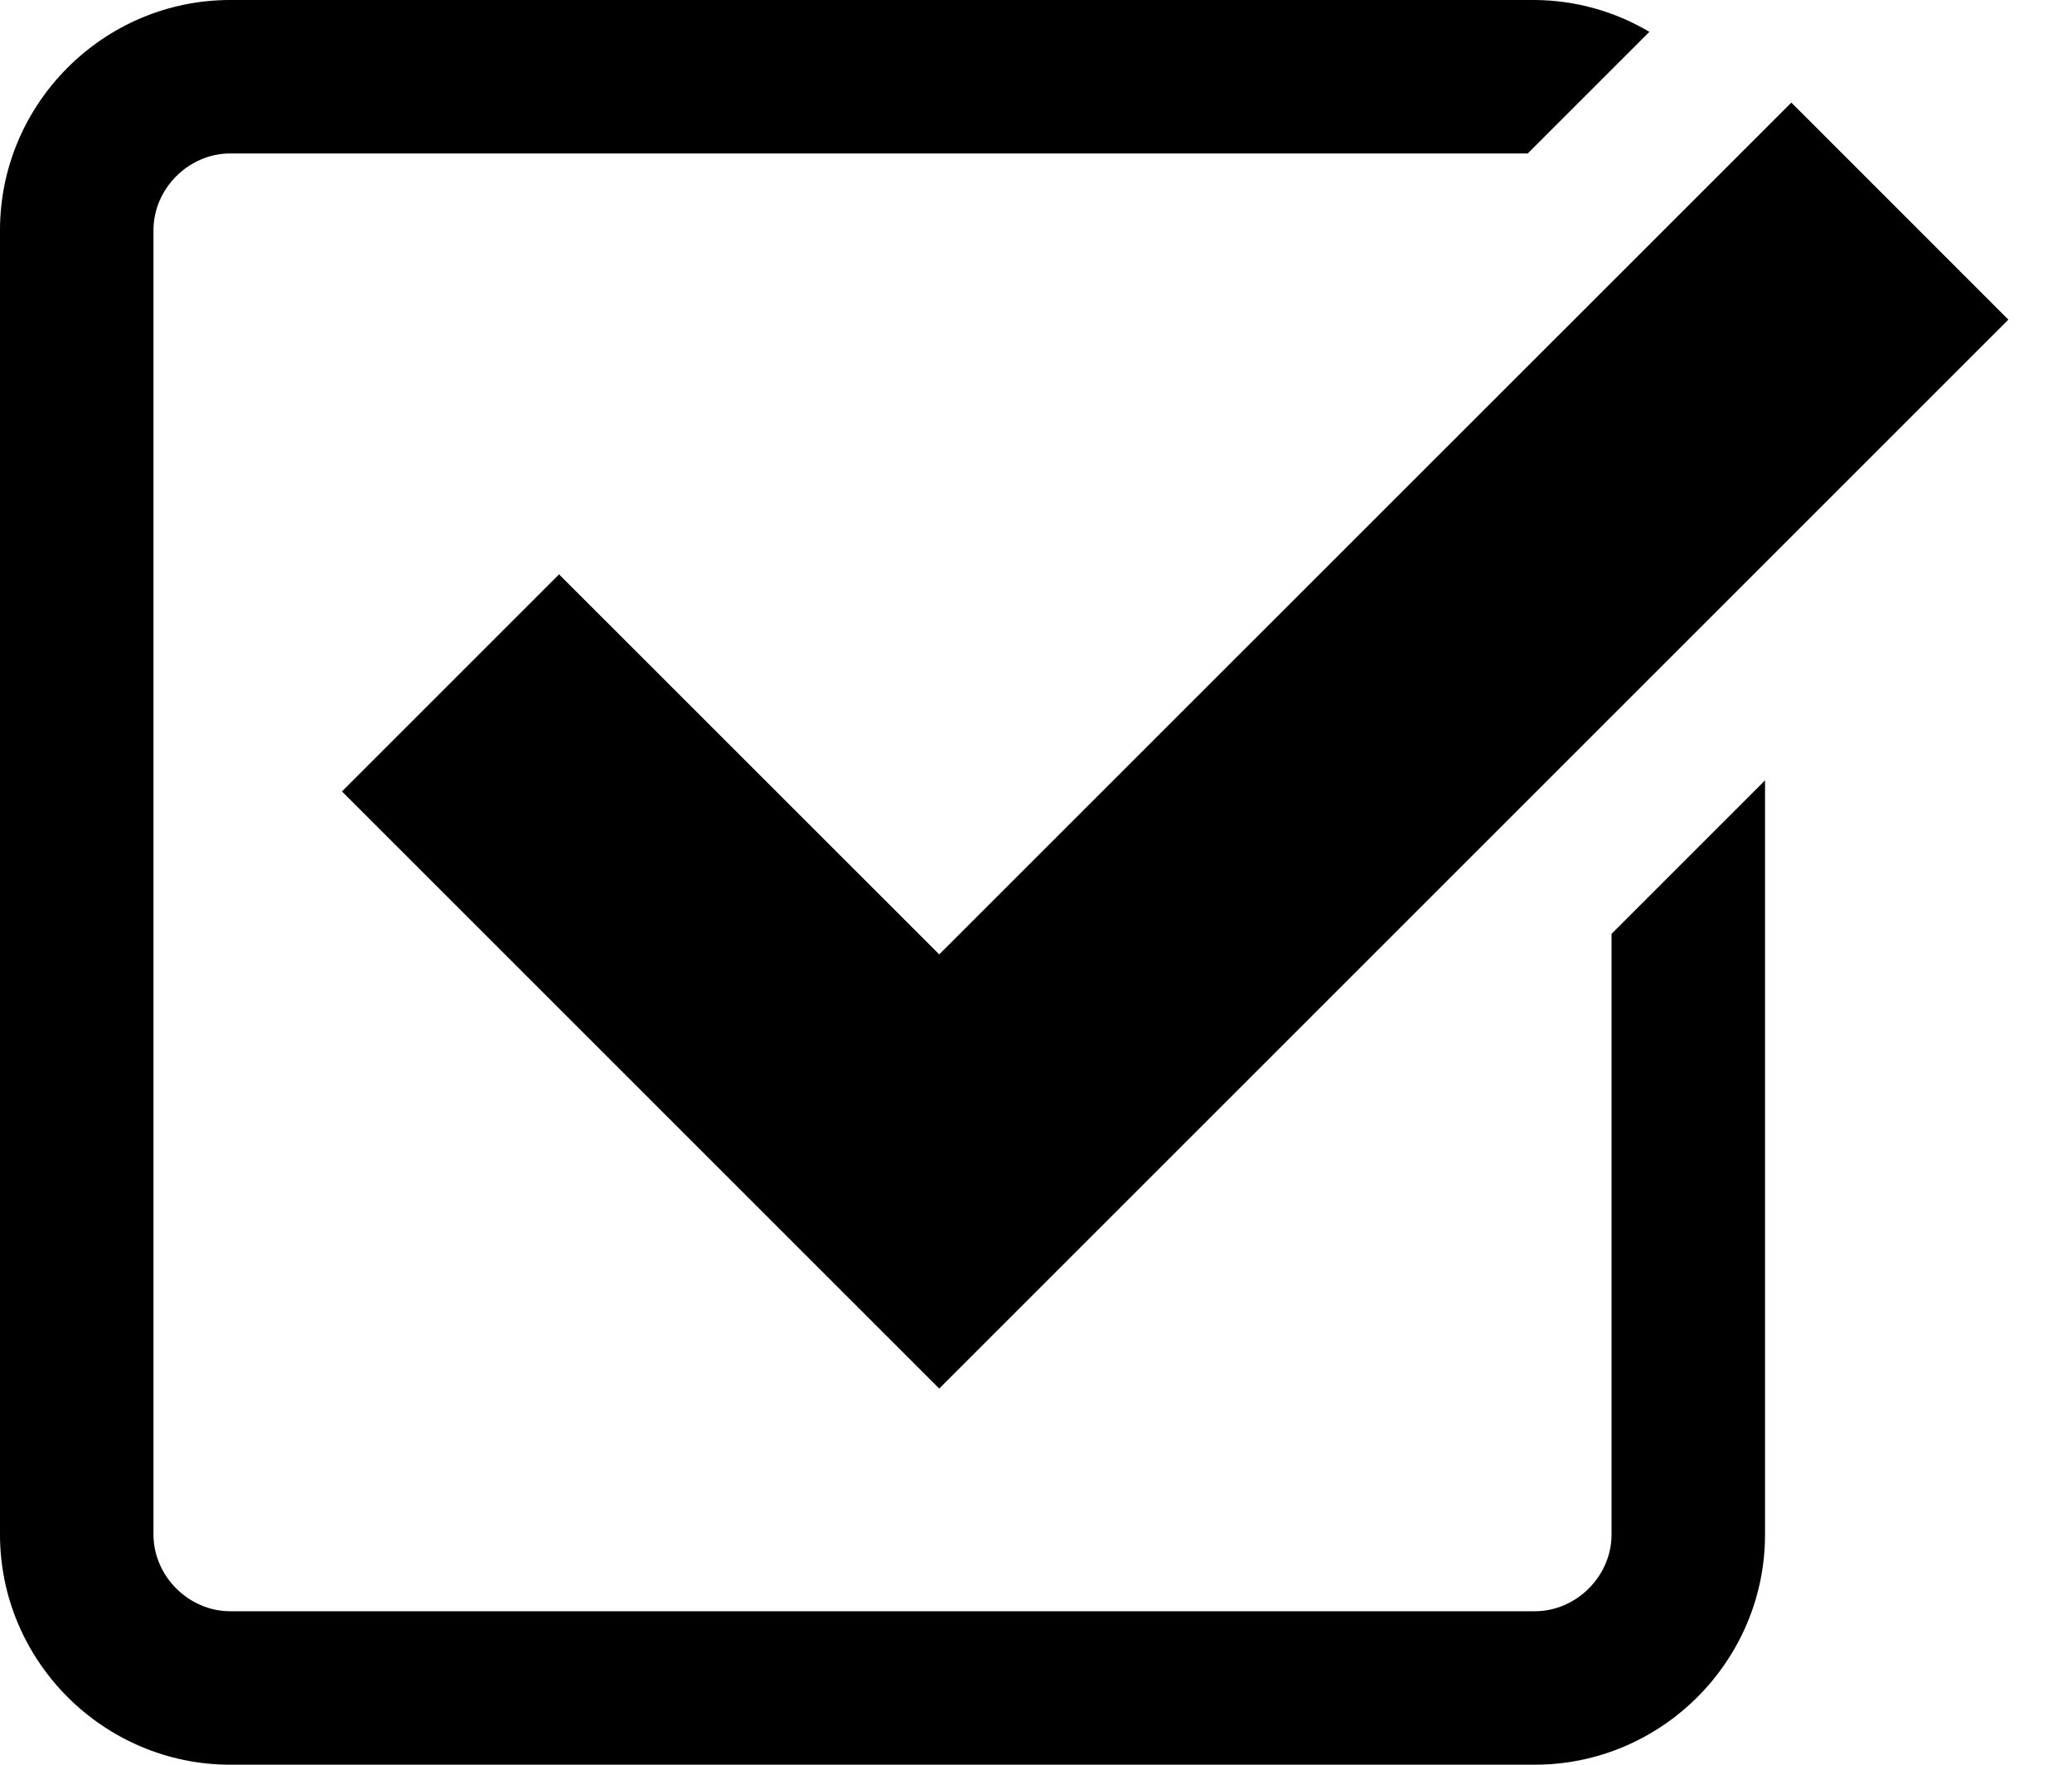
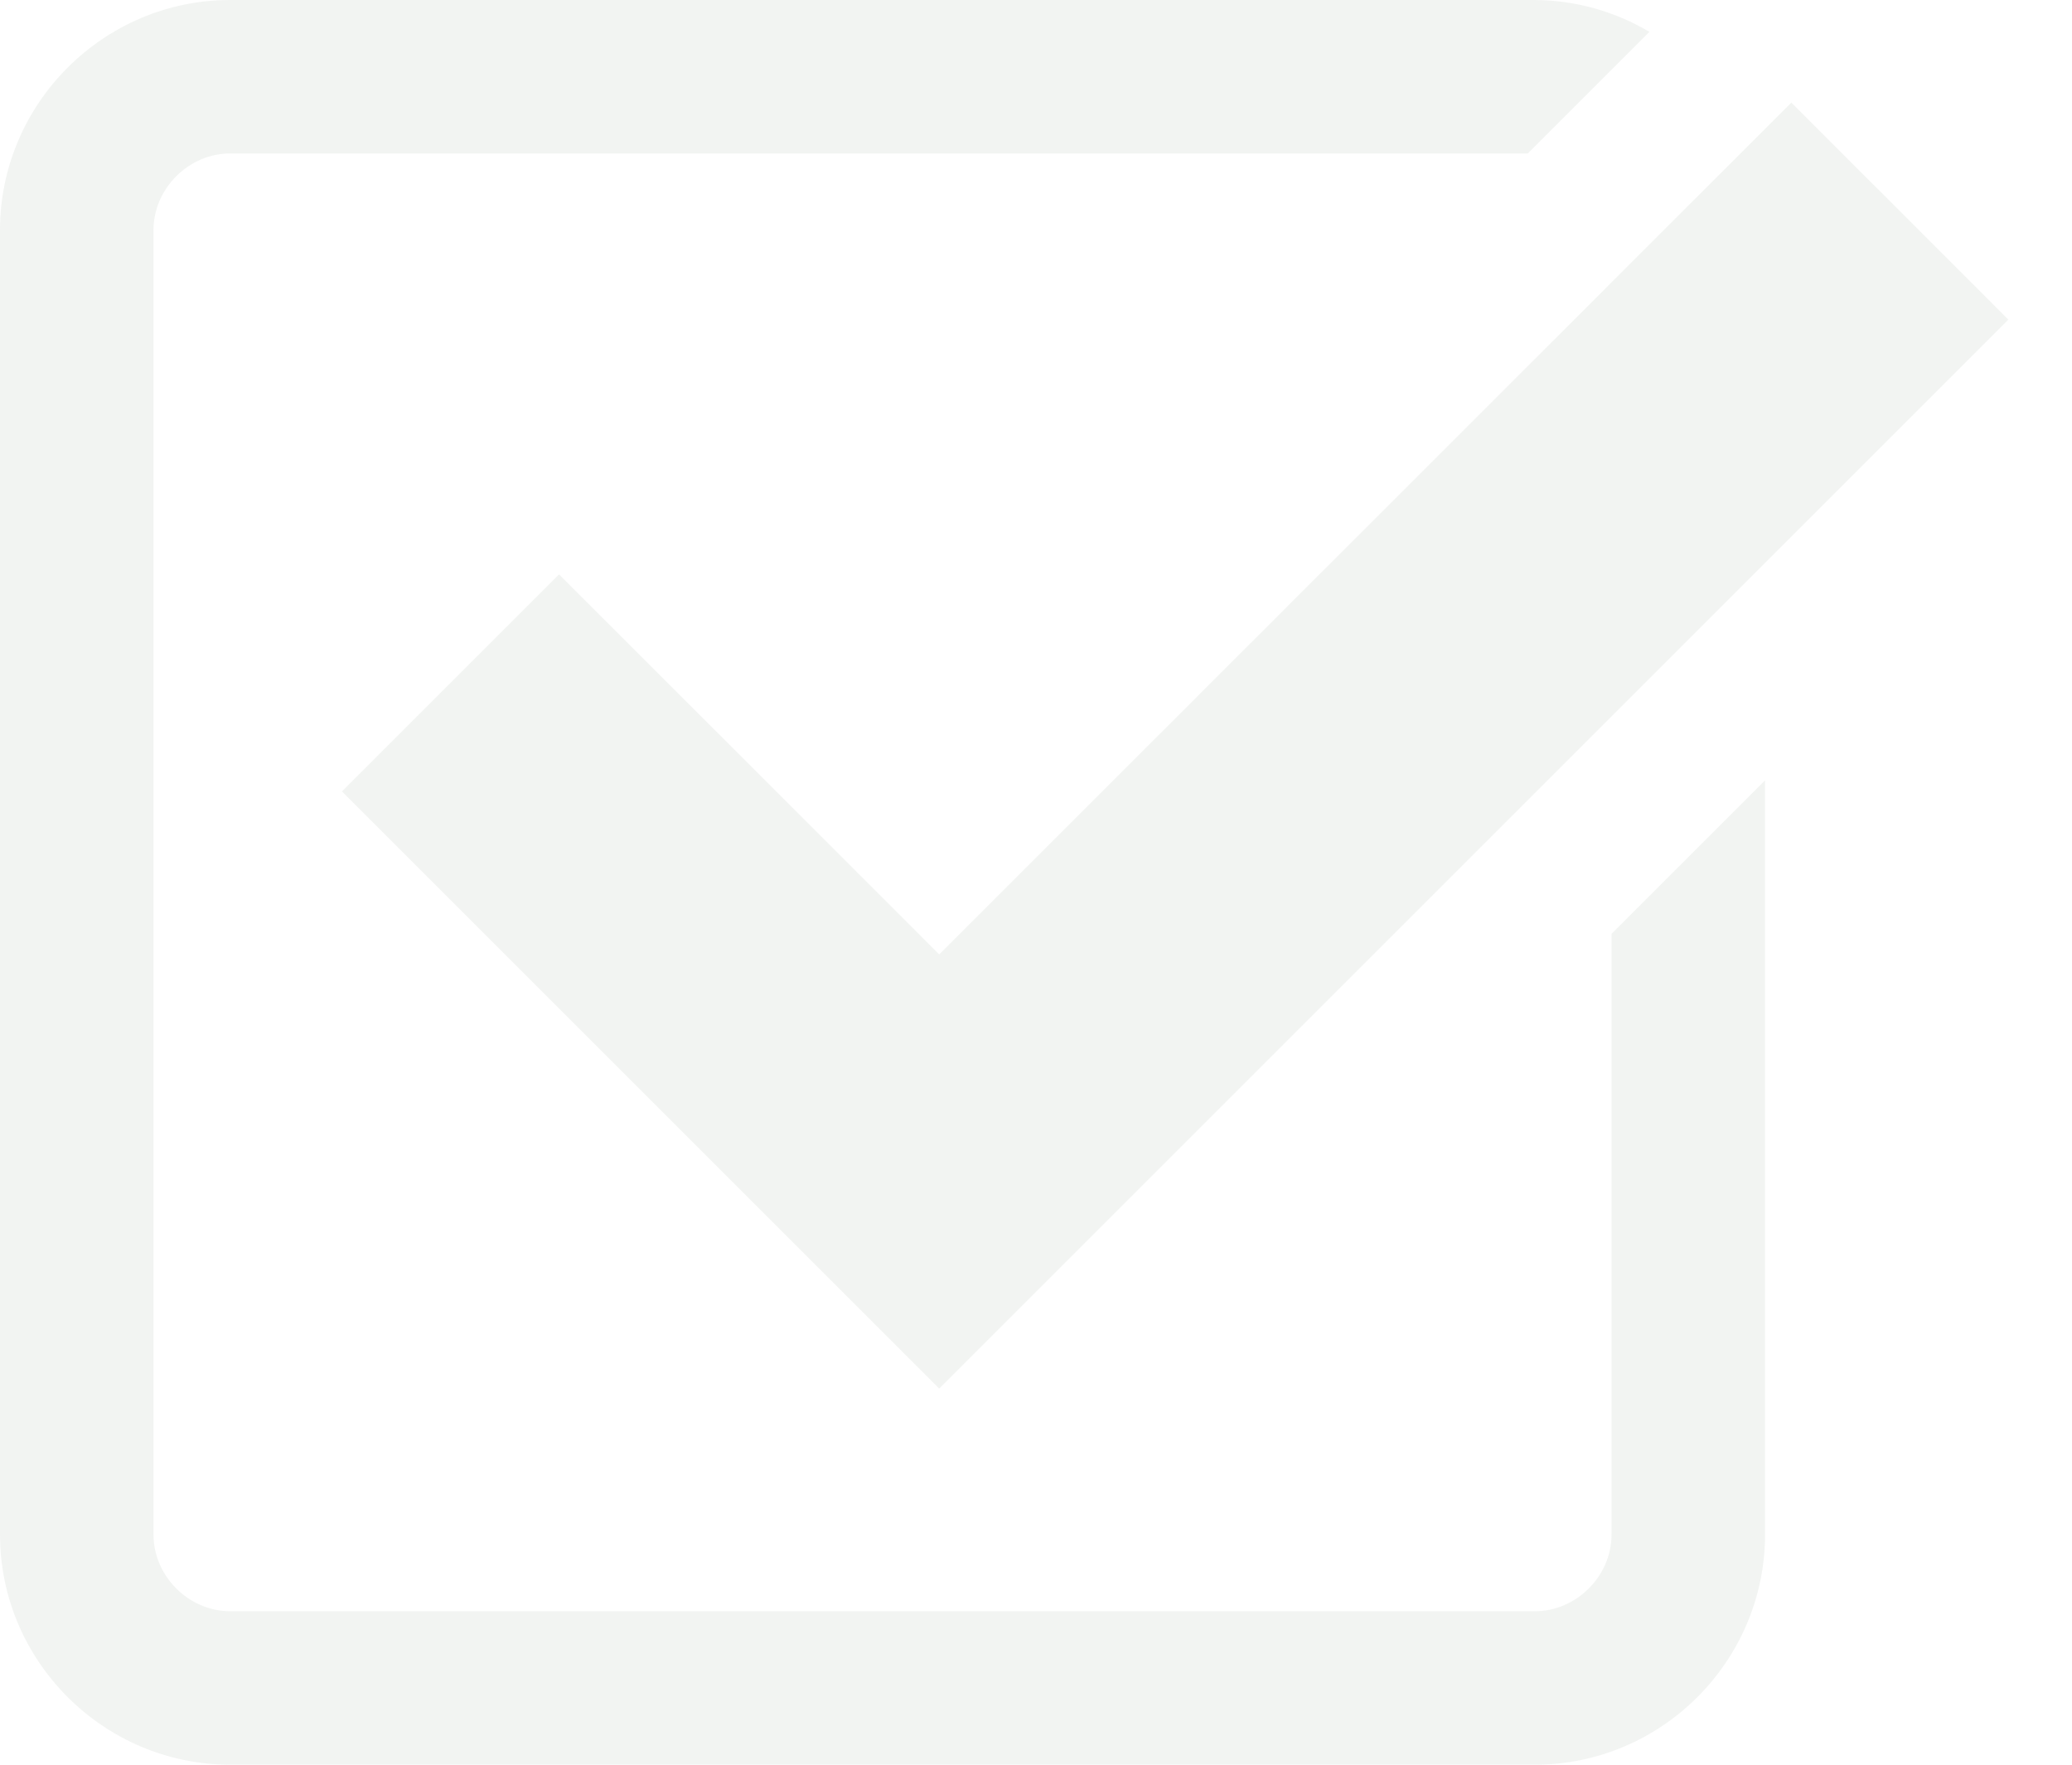
- <svg xmlns="http://www.w3.org/2000/svg" width="27" height="23">
+ <svg xmlns="http://www.w3.org/2000/svg" width="27" height="23" fill="#eef1ef" fill-opacity="0.8">
  <path d="M7.285 7.486l-2.829 2.829 7.783 7.783L26.171 4.166l-2.828-2.829-11.104 11.102z" />
  <path d="M21 20c0 .542-.458 1-1 1H3c-.542 0-1-.458-1-1V3c0-.542.458-1 1-1h16.908L21.493.415A2.96 2.96 0 0 0 20 0H3C1.35 0 0 1.35 0 3v17c0 1.65 1.35 3 3 3h17c1.65 0 3-1.35 3-3v-9.829l-2 2V20z" />
</svg>
